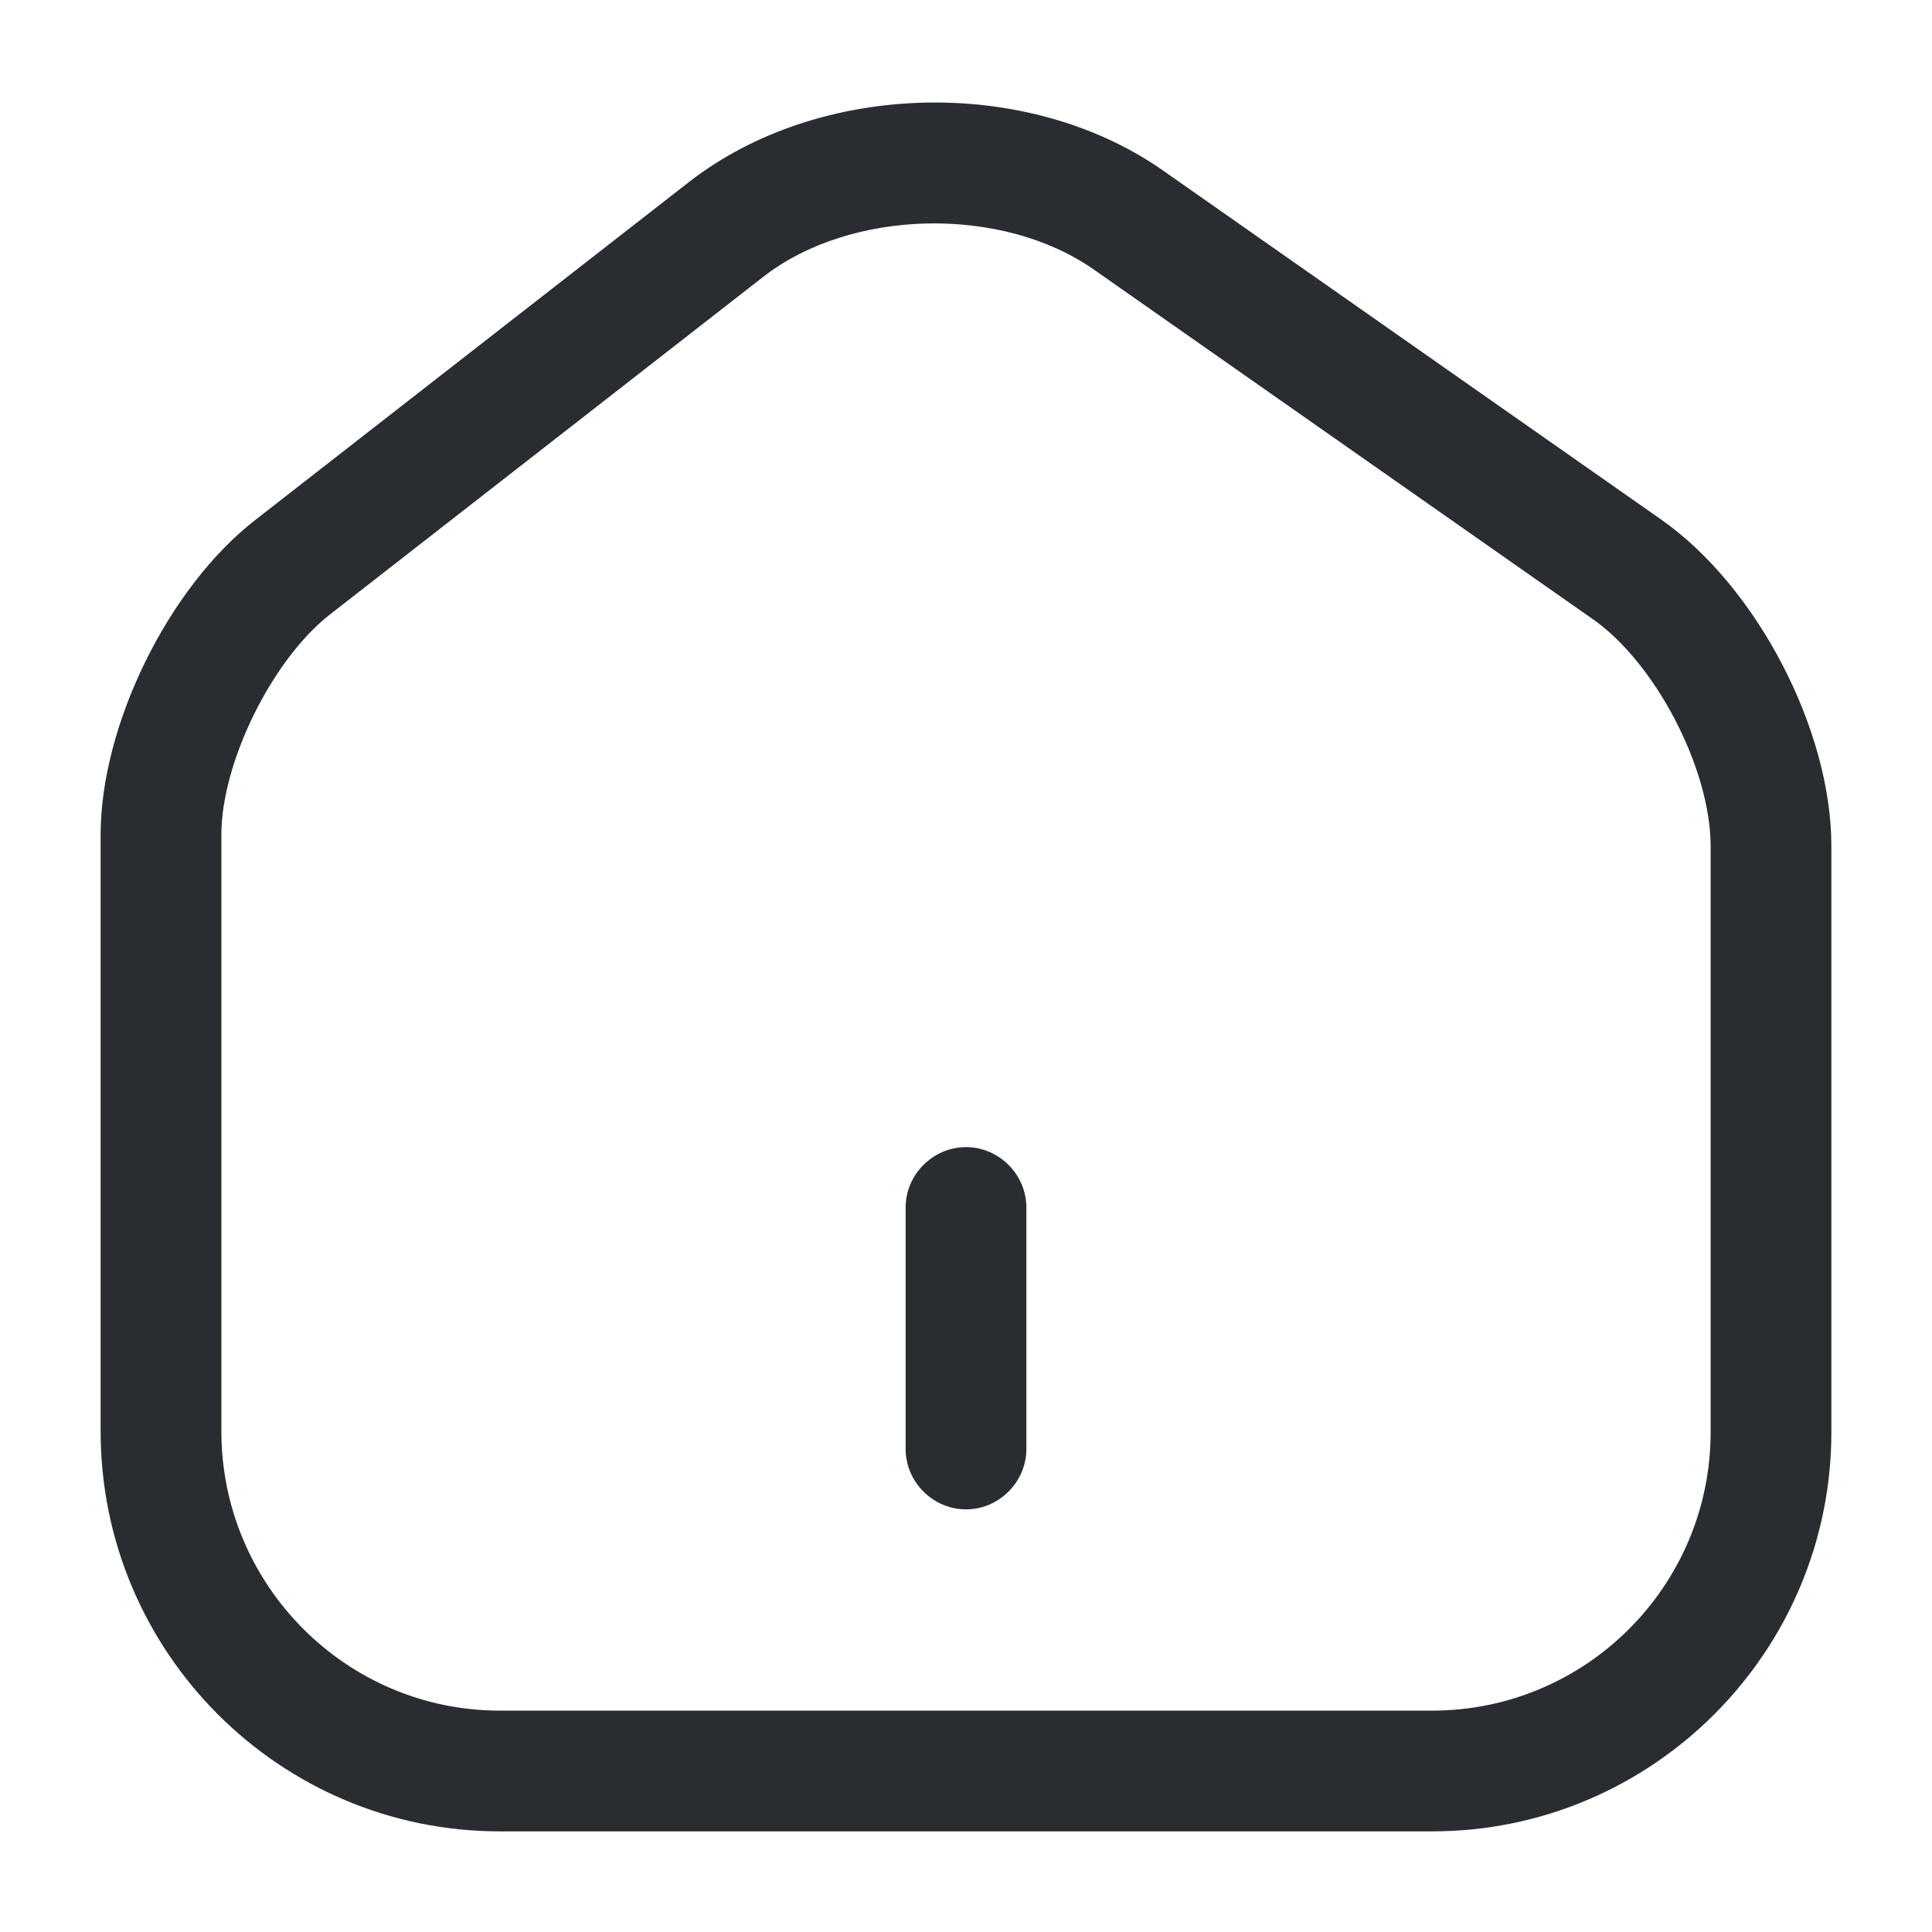
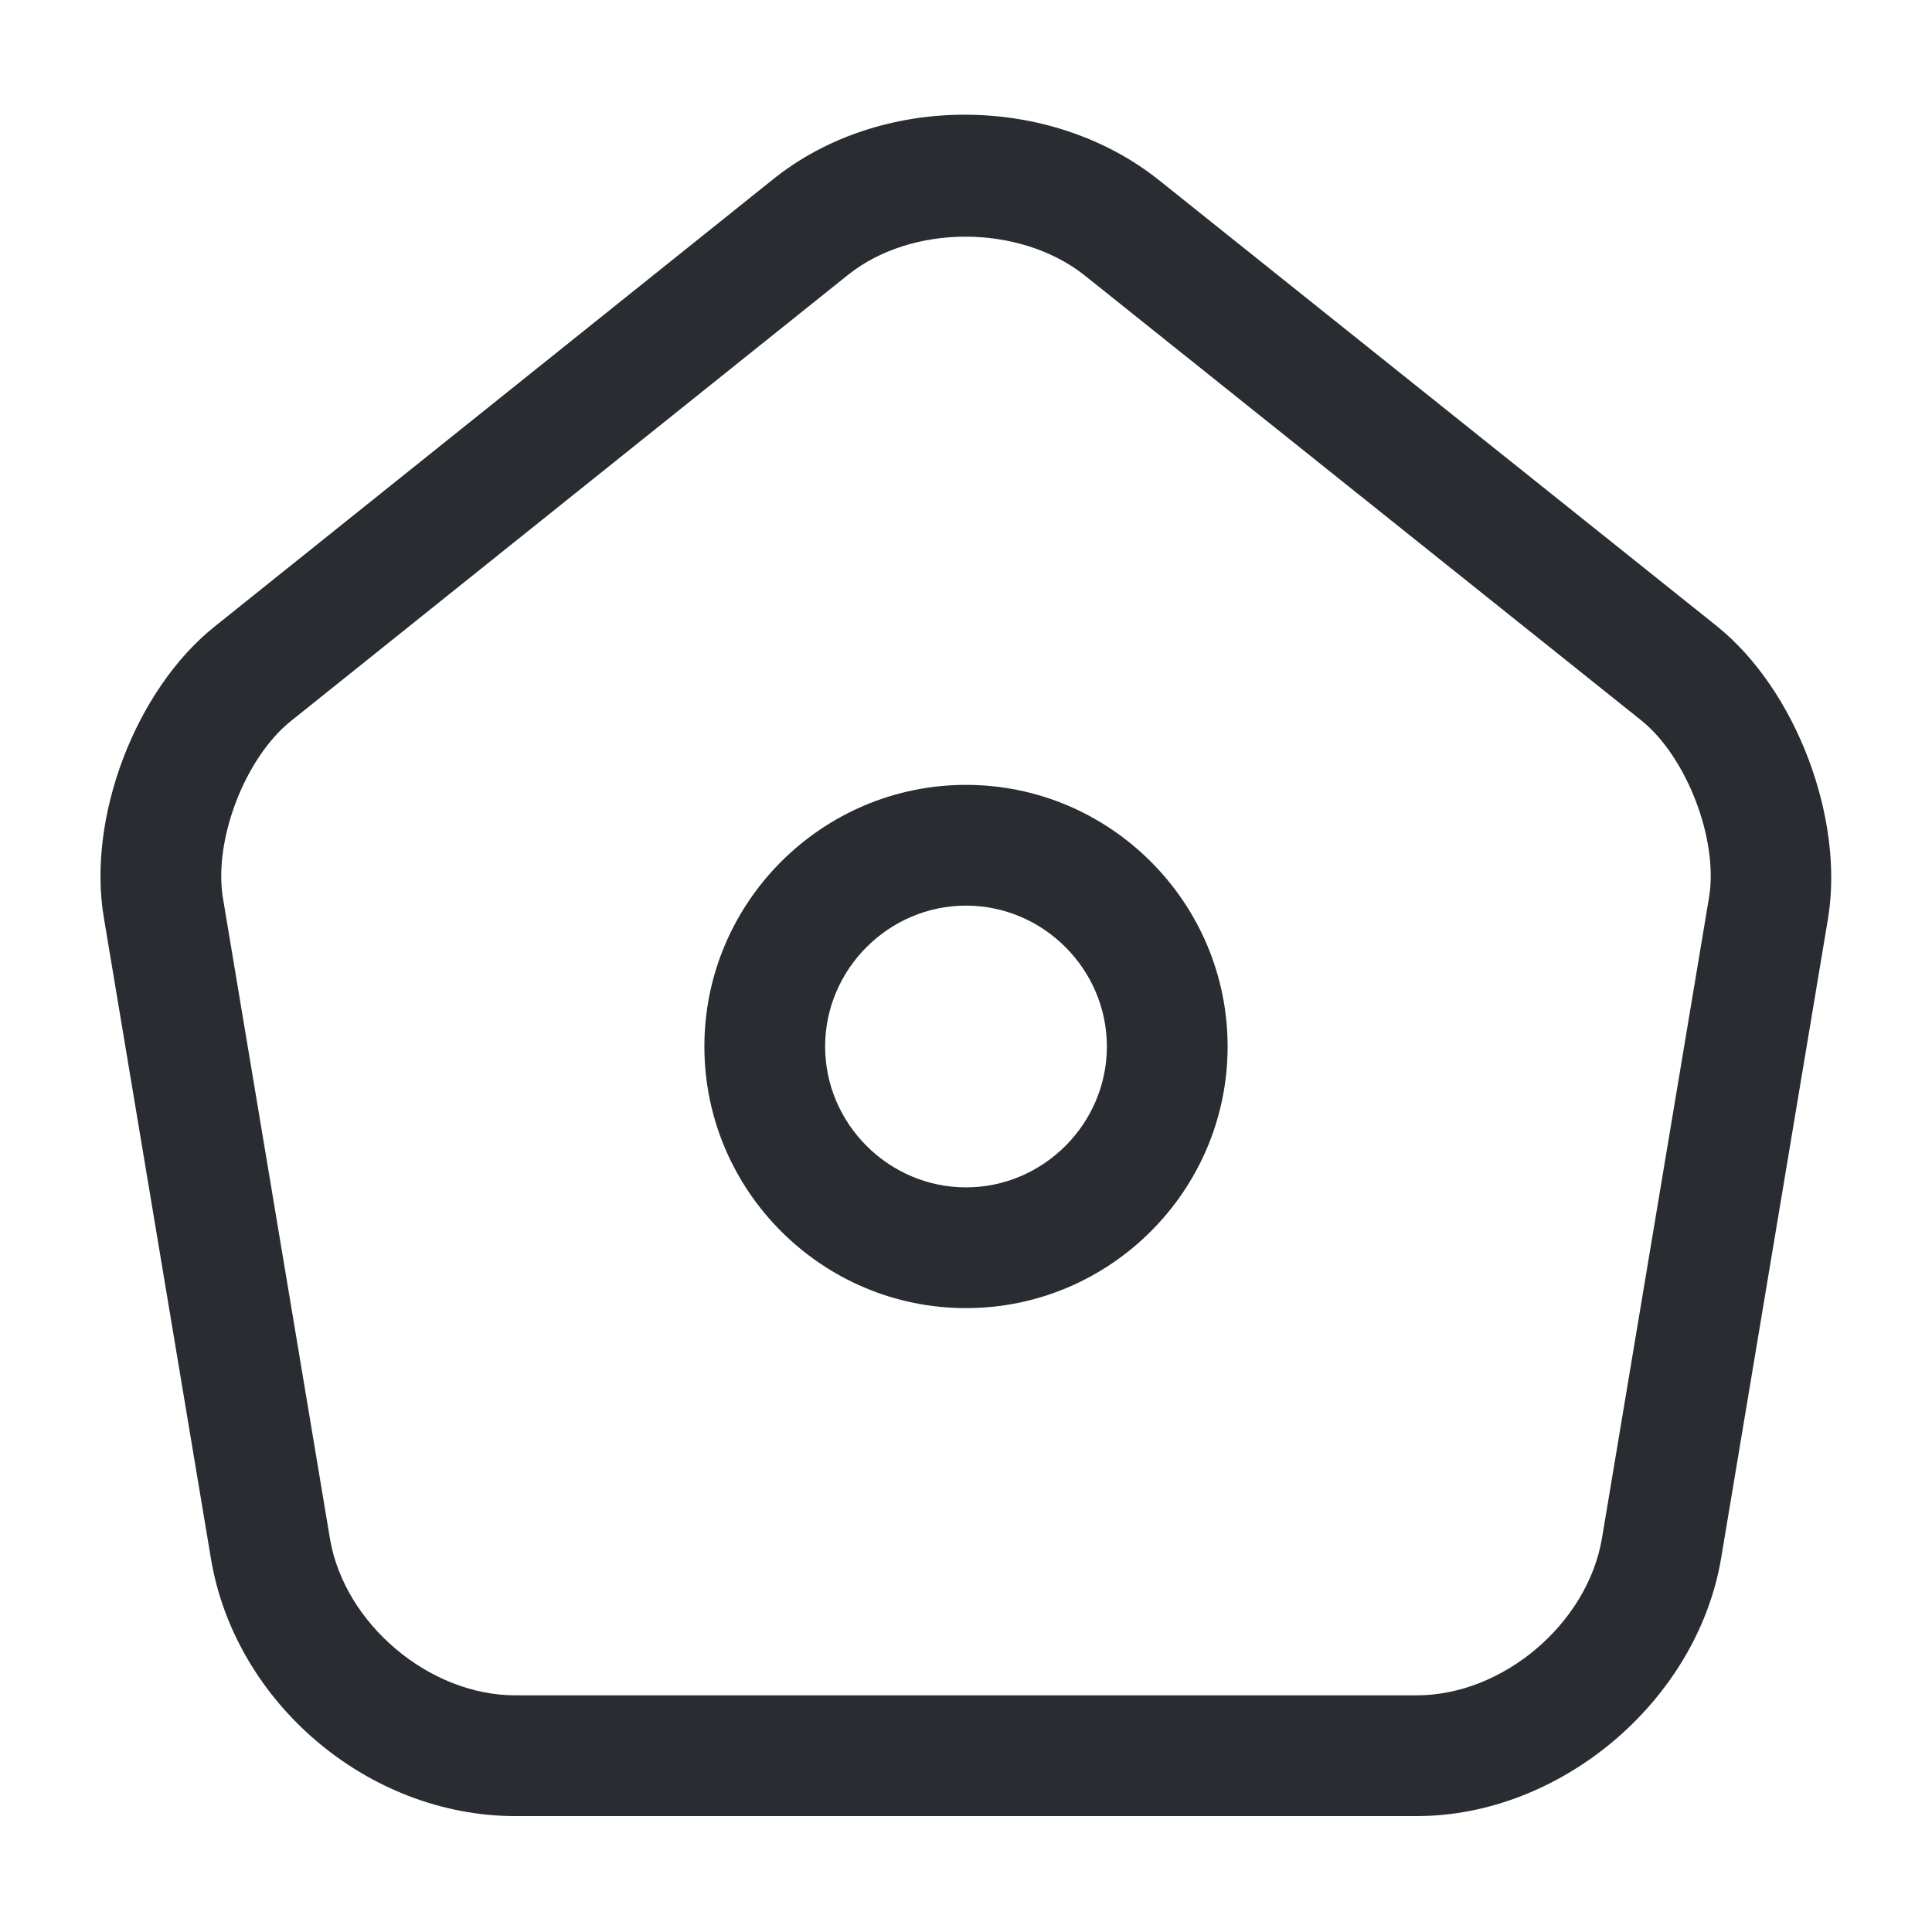
<svg xmlns="http://www.w3.org/2000/svg" width="24" height="24" viewBox="0 0 24 24" fill="none">
-   <path d="M17.79 22.75H6.21C3.47 22.75 1.25 20.52 1.25 17.78V10.37C1.25 9.01 2.09 7.3 3.17 6.46L8.56 2.26C10.18 1 12.77 0.94 14.45 2.12L20.63 6.45C21.82 7.28 22.75 9.06 22.75 10.51V17.79C22.75 20.52 20.53 22.75 17.79 22.75ZM9.48 3.44L4.09 7.64C3.38 8.2 2.75 9.47 2.75 10.37V17.78C2.75 19.69 4.3 21.25 6.21 21.25H17.79C19.7 21.25 21.25 19.7 21.25 17.79V10.51C21.25 9.55 20.56 8.22 19.77 7.68L13.59 3.35C12.45 2.55 10.57 2.59 9.48 3.44Z" fill="#292D32" />
-   <path d="M12 18.75C11.59 18.75 11.25 18.41 11.25 18V15C11.25 14.59 11.59 14.25 12 14.25C12.41 14.25 12.75 14.59 12.75 15V18C12.75 18.41 12.41 18.75 12 18.75Z" fill="#292D32" />
+   <path d="M17.6 22.56H6.4C4.58 22.56 2.92 21.16 2.62 19.36L1.29 11.4C1.08 10.16 1.68 8.57 2.67 7.78L9.6 2.23C10.94 1.15 13.05 1.16 14.4 2.24L21.33 7.78C22.31 8.57 22.91 10.16 22.71 11.4L21.38 19.36C21.08 21.13 19.39 22.56 17.6 22.56ZM11.99 2.94C11.46 2.94 10.93 3.1 10.54 3.41L3.61 8.96C3.04 9.42 2.65 10.44 2.77 11.16L4.1 19.12C4.28 20.17 5.33 21.06 6.4 21.06H17.6C18.67 21.06 19.72 20.17 19.9 19.11L21.23 11.15C21.35 10.43 20.95 9.4 20.39 8.95L13.46 3.41C13.06 3.1 12.53 2.94 11.99 2.94Z" fill="#292D32" />
+   <path d="M12 16.25C10.21 16.25 8.75 14.79 8.75 13C8.75 11.21 10.21 9.75 12 9.75C13.79 9.75 15.25 11.21 15.25 13C15.25 14.79 13.79 16.25 12 16.25ZM12 11.25C11.04 11.25 10.25 12.04 10.25 13C10.25 13.96 11.04 14.75 12 14.75C12.96 14.75 13.75 13.96 13.75 13C13.75 12.04 12.96 11.25 12 11.25Z" fill="#292D32" />
</svg>
